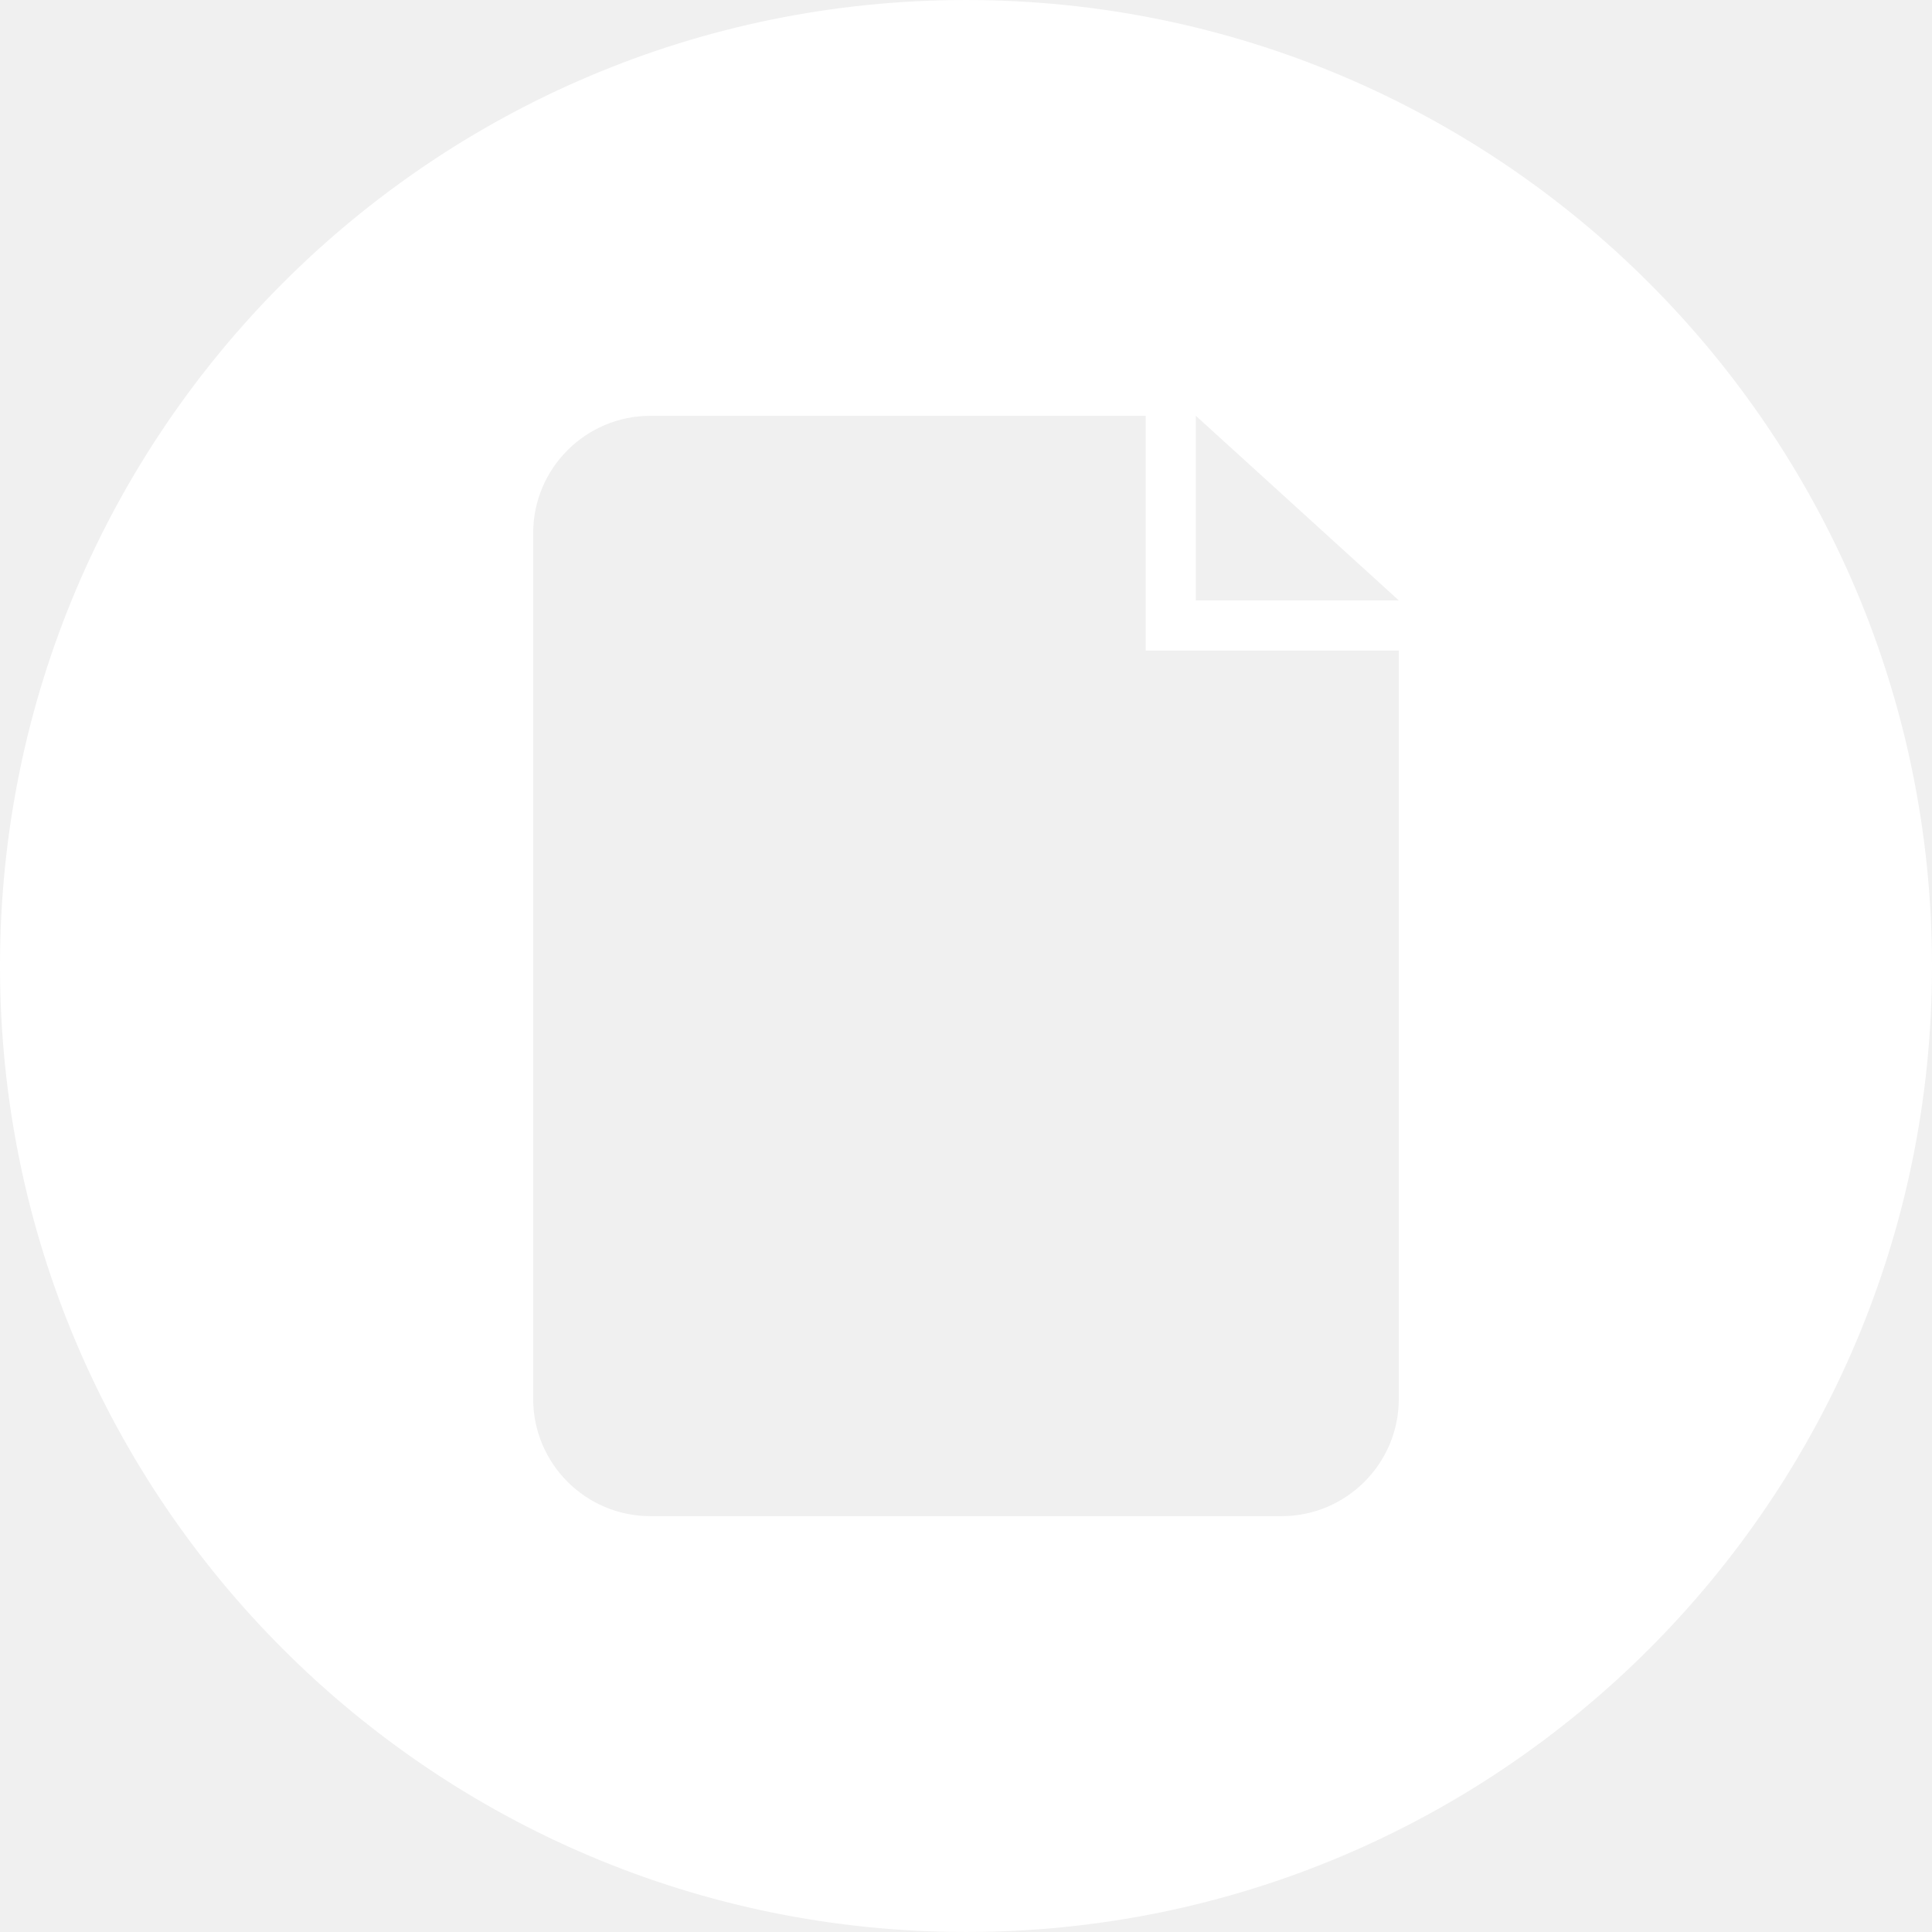
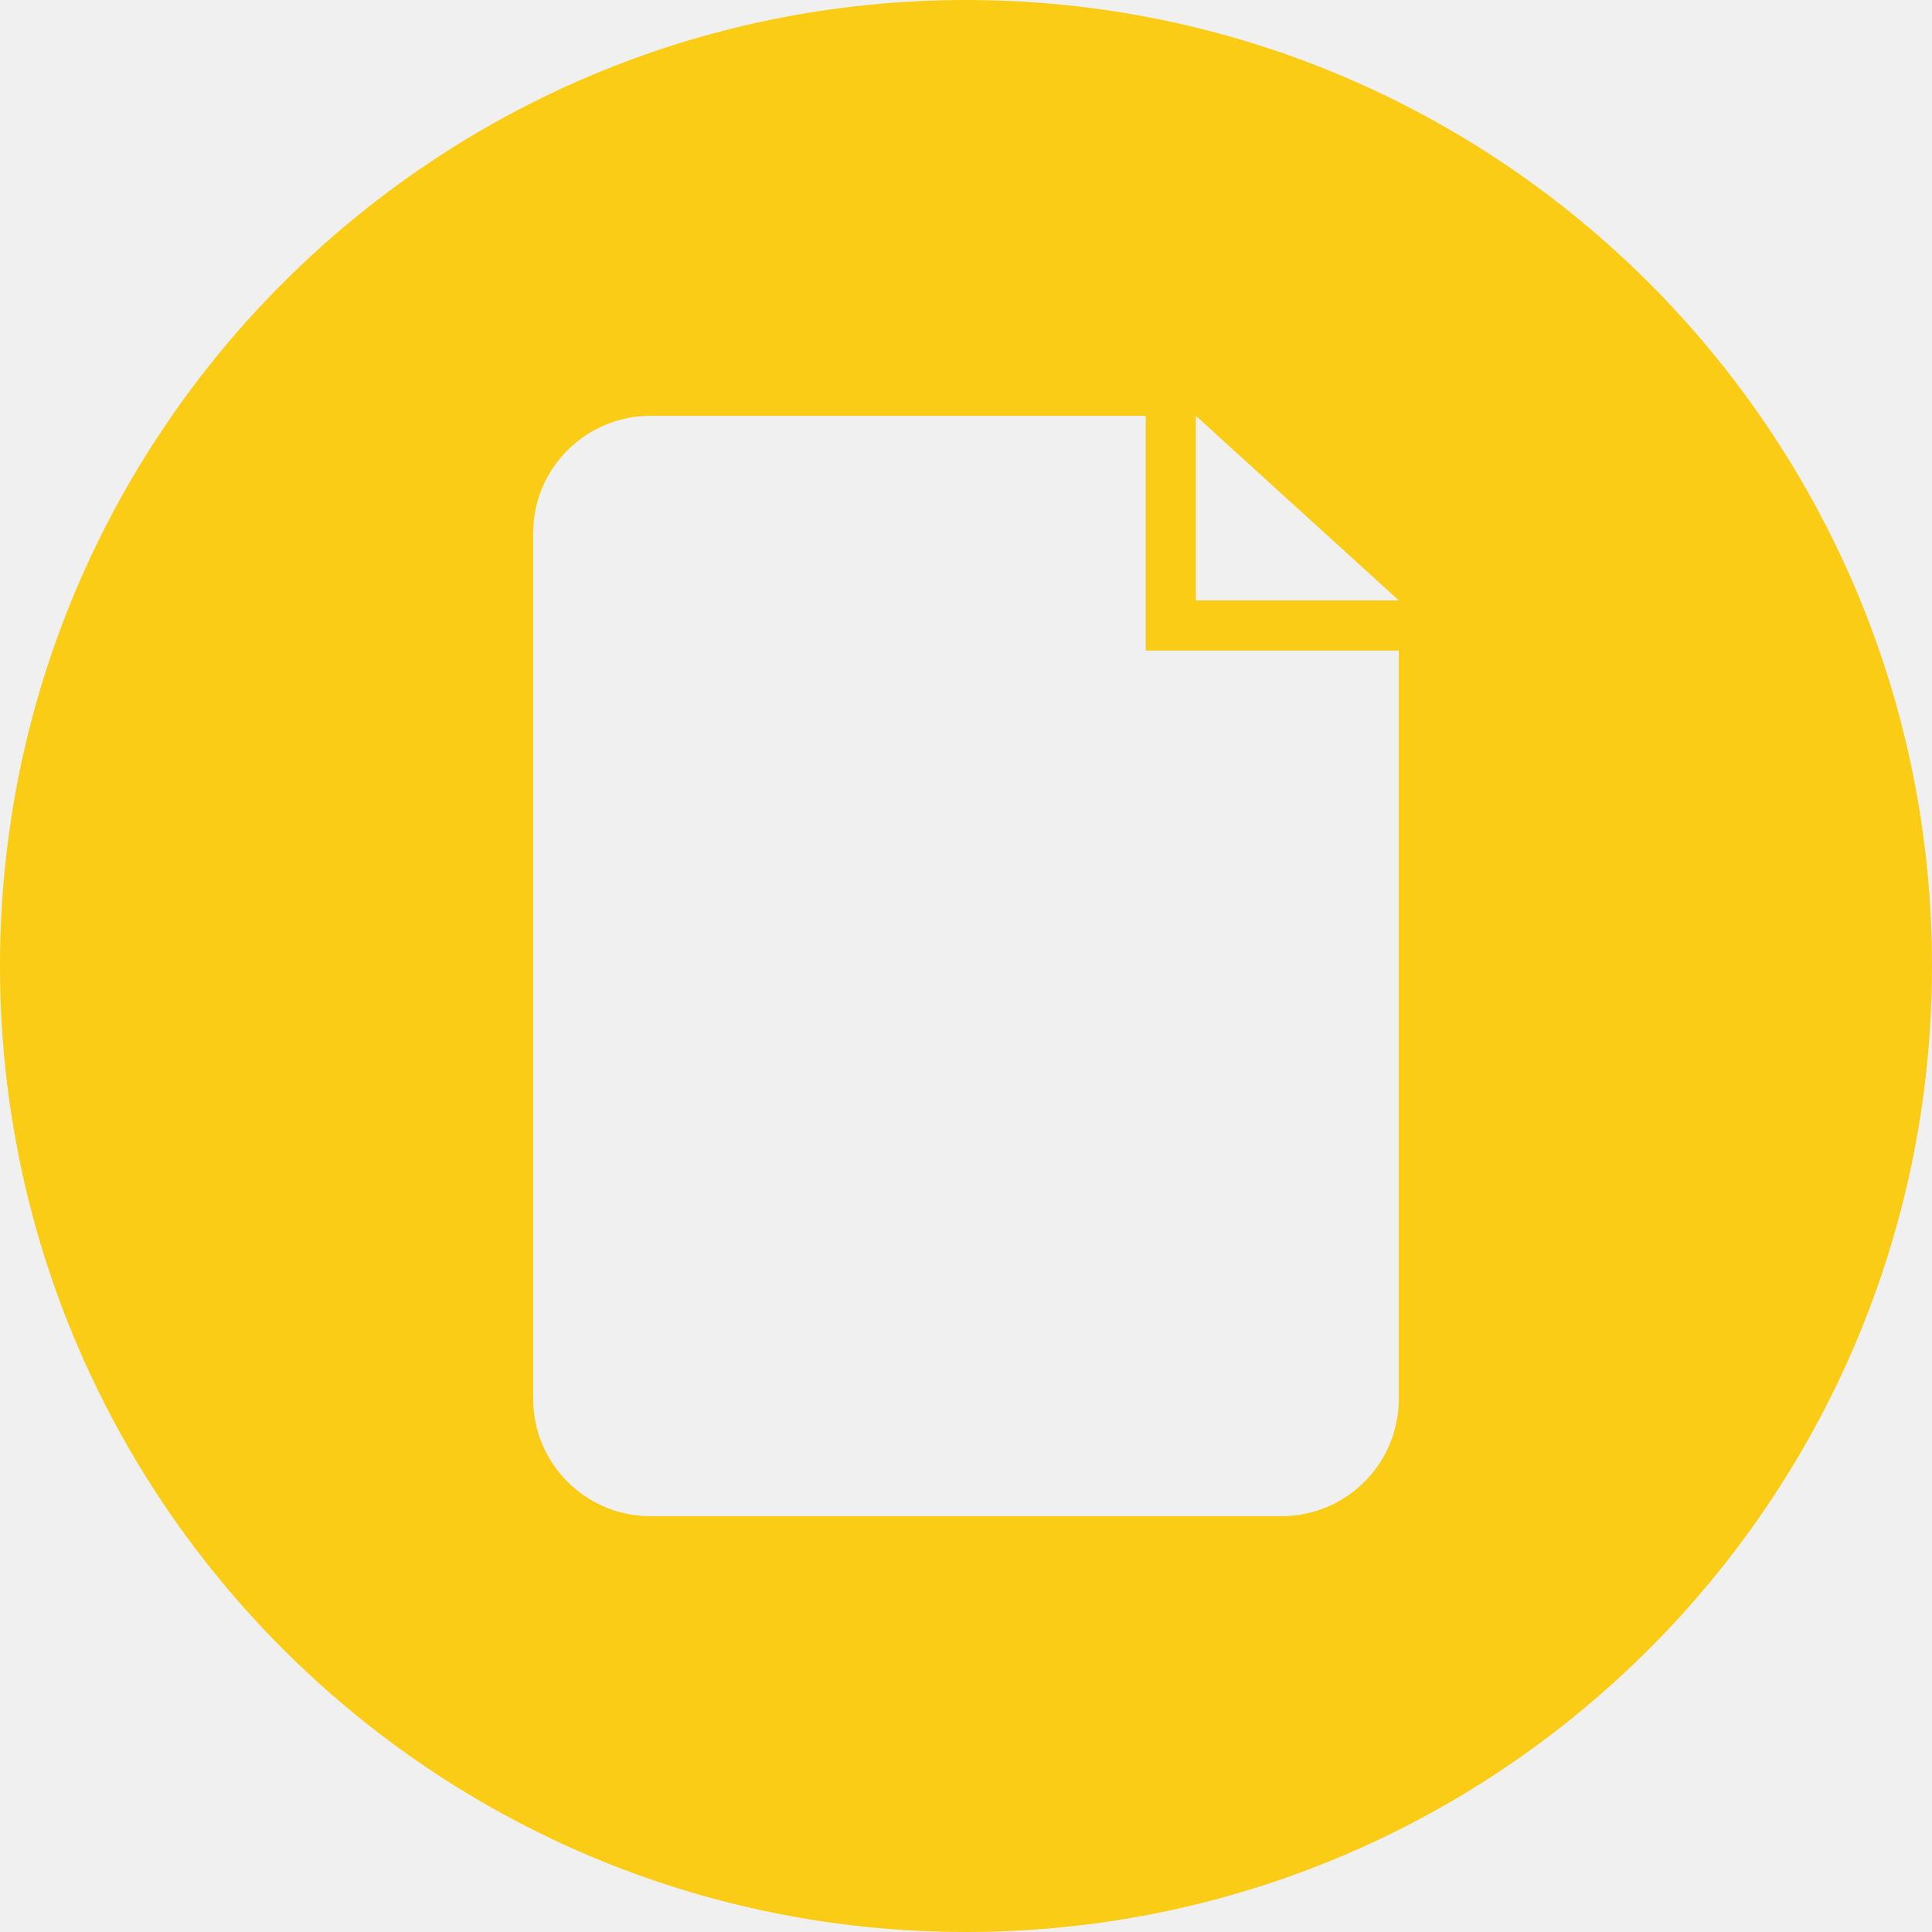
- <svg xmlns="http://www.w3.org/2000/svg" version="1.1" id="Layer_1" x="0px" y="0px" viewBox="0 0 299.998 299.998" style="enable-background:new 0 0 299.998 299.998;" xml:space="preserve" fill="#fff">
+ <svg xmlns="http://www.w3.org/2000/svg" version="1.1" id="Layer_1" x="0px" y="0px" viewBox="0 0 299.998 299.998" style="enable-background:new 0 0 299.998 299.998;" xml:space="preserve" fill="#facc15">
  <g>
    <g>
      <path d="M149.995,0.001C67.156,0.001,0,67.16,0,149.999s67.156,149.997,149.995,149.997s150.003-67.161,150.003-149.997    C299.997,67.157,232.834,0.001,149.995,0.001z M217.205,217.204c0,10.066-8.159,18.225-18.223,18.225h-97.967    c-10.068,0-18.225-8.159-18.225-18.225V82.79c0-10.066,8.159-18.225,18.225-18.225h76.892v36.45h39.298V217.204z M185.688,93.232    V64.563l31.517,28.669H185.688z" />
    </g>
  </g>
  <g>
</g>
  <g>
</g>
  <g>
</g>
  <g>
</g>
  <g>
</g>
  <g>
</g>
  <g>
</g>
  <g>
</g>
  <g>
</g>
  <g>
</g>
  <g>
</g>
  <g>
</g>
  <g>
</g>
  <g>
</g>
  <g>
</g>
</svg>
